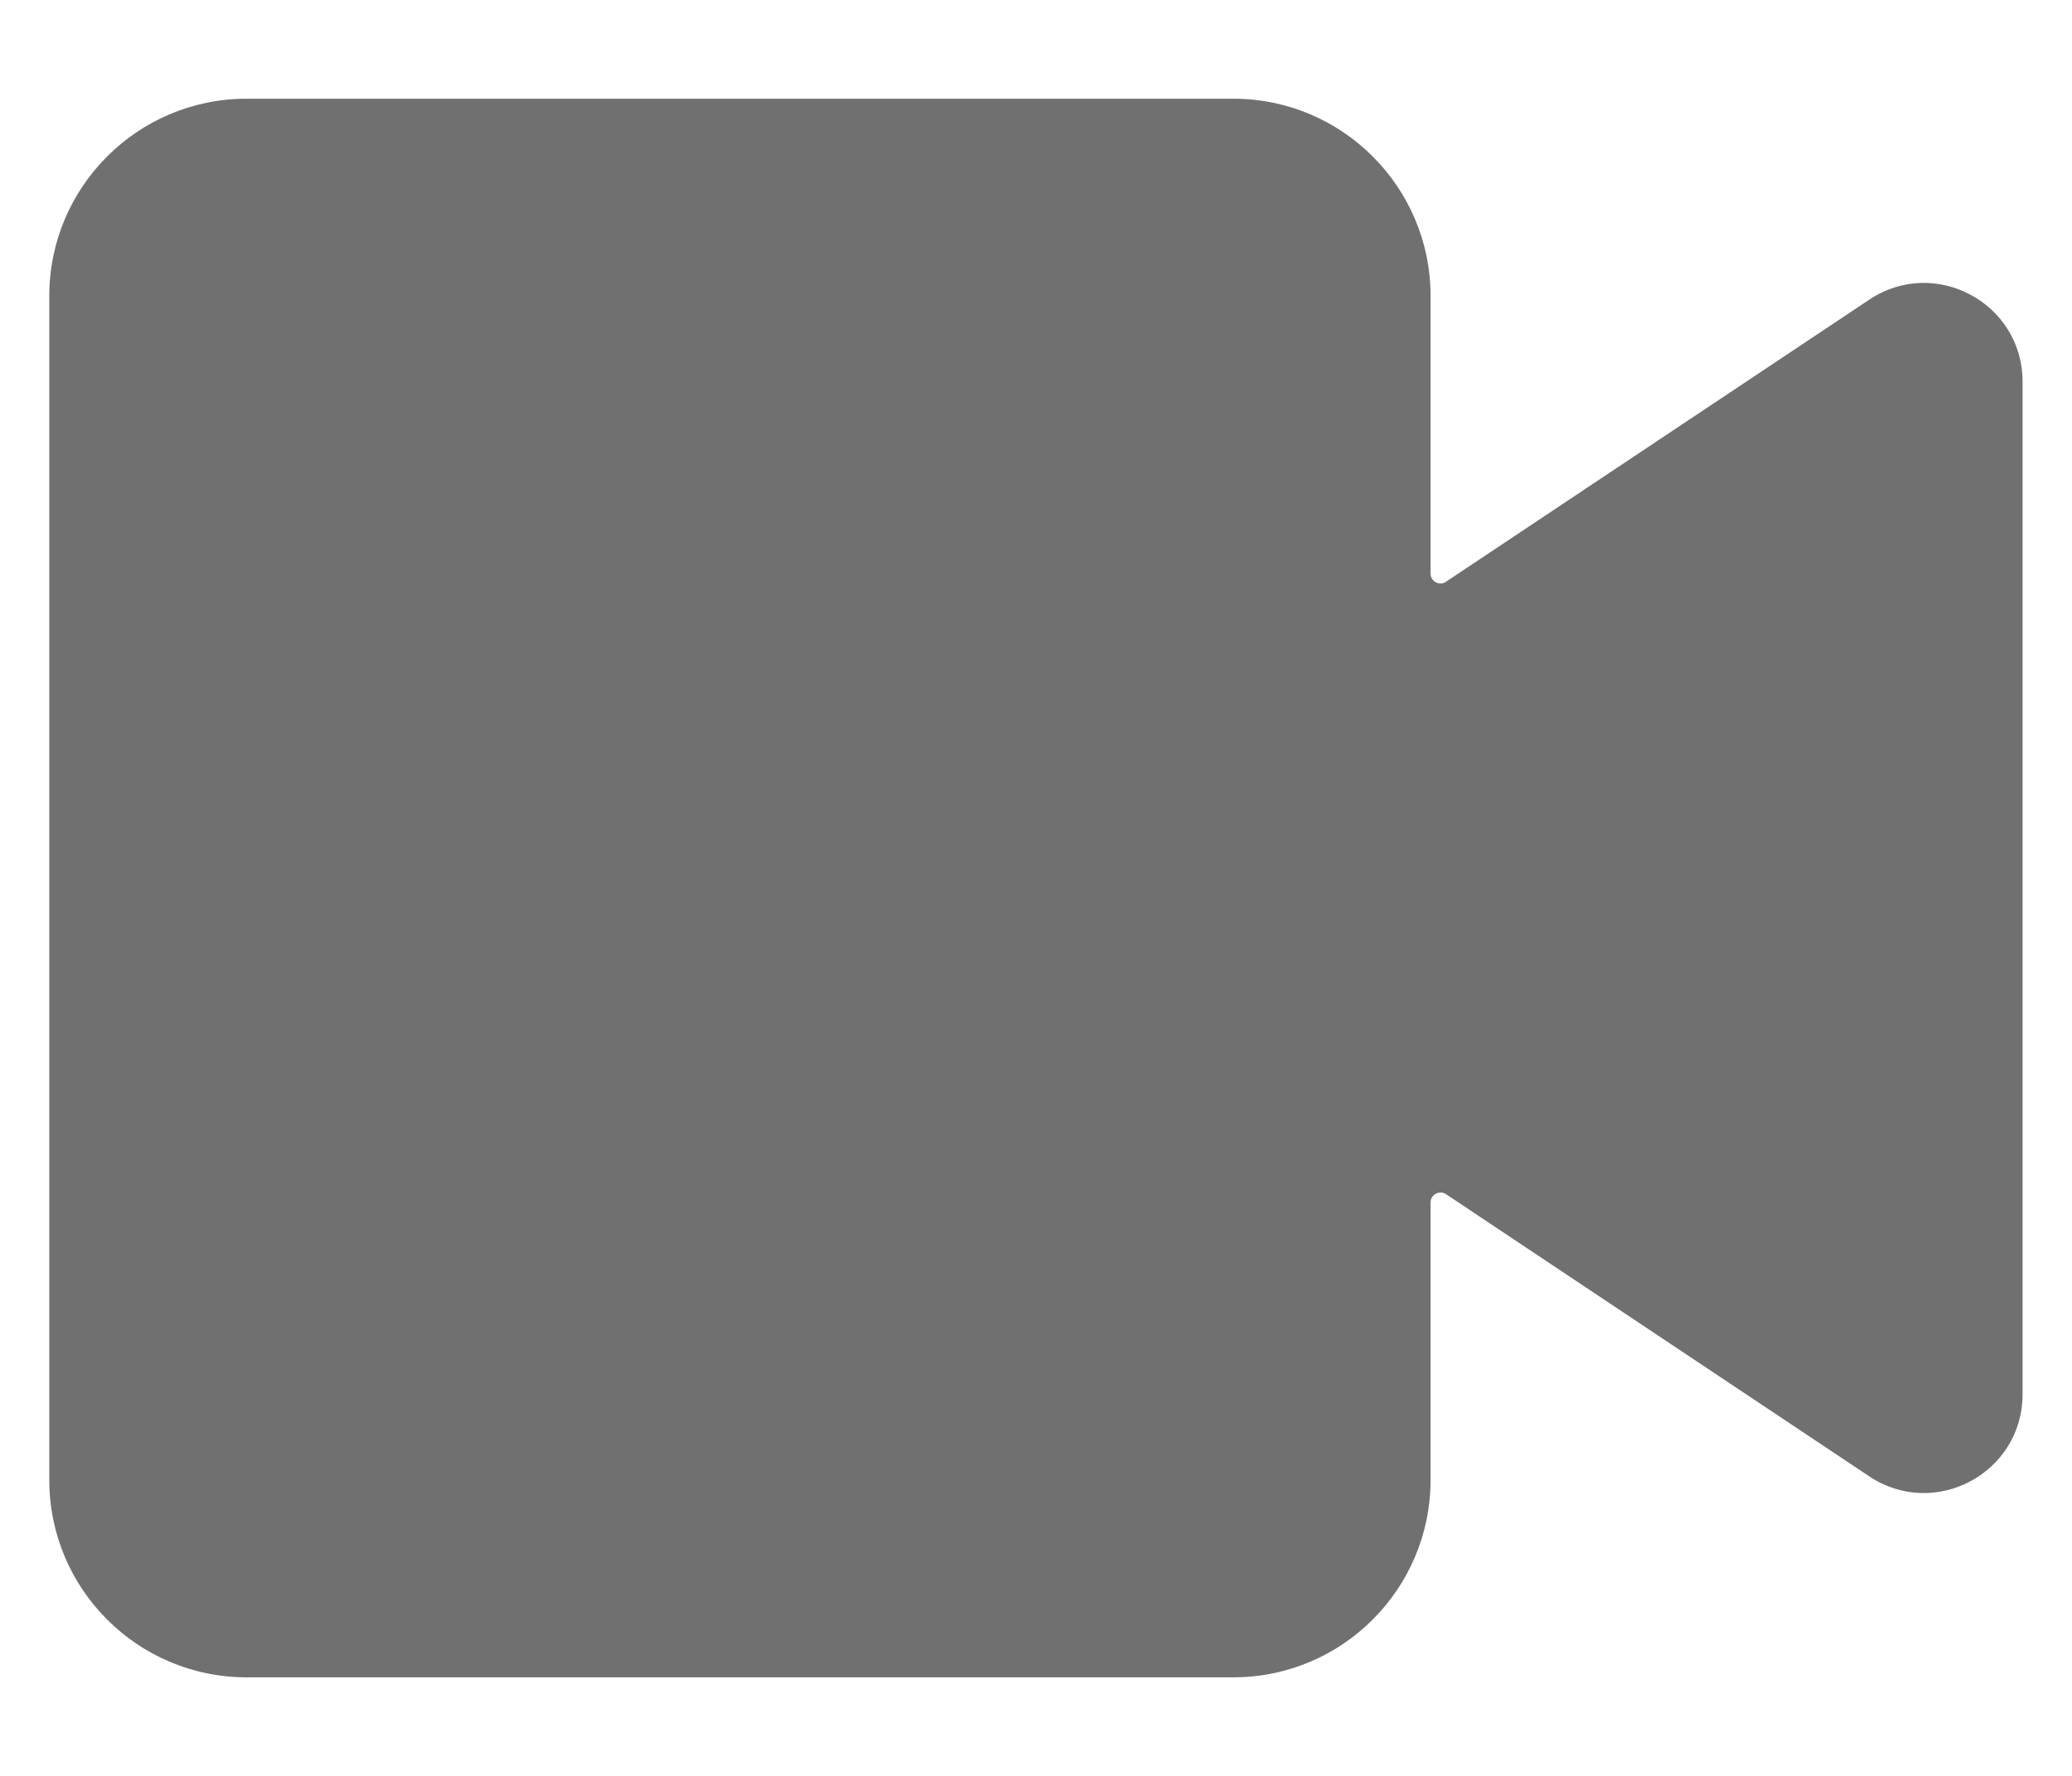
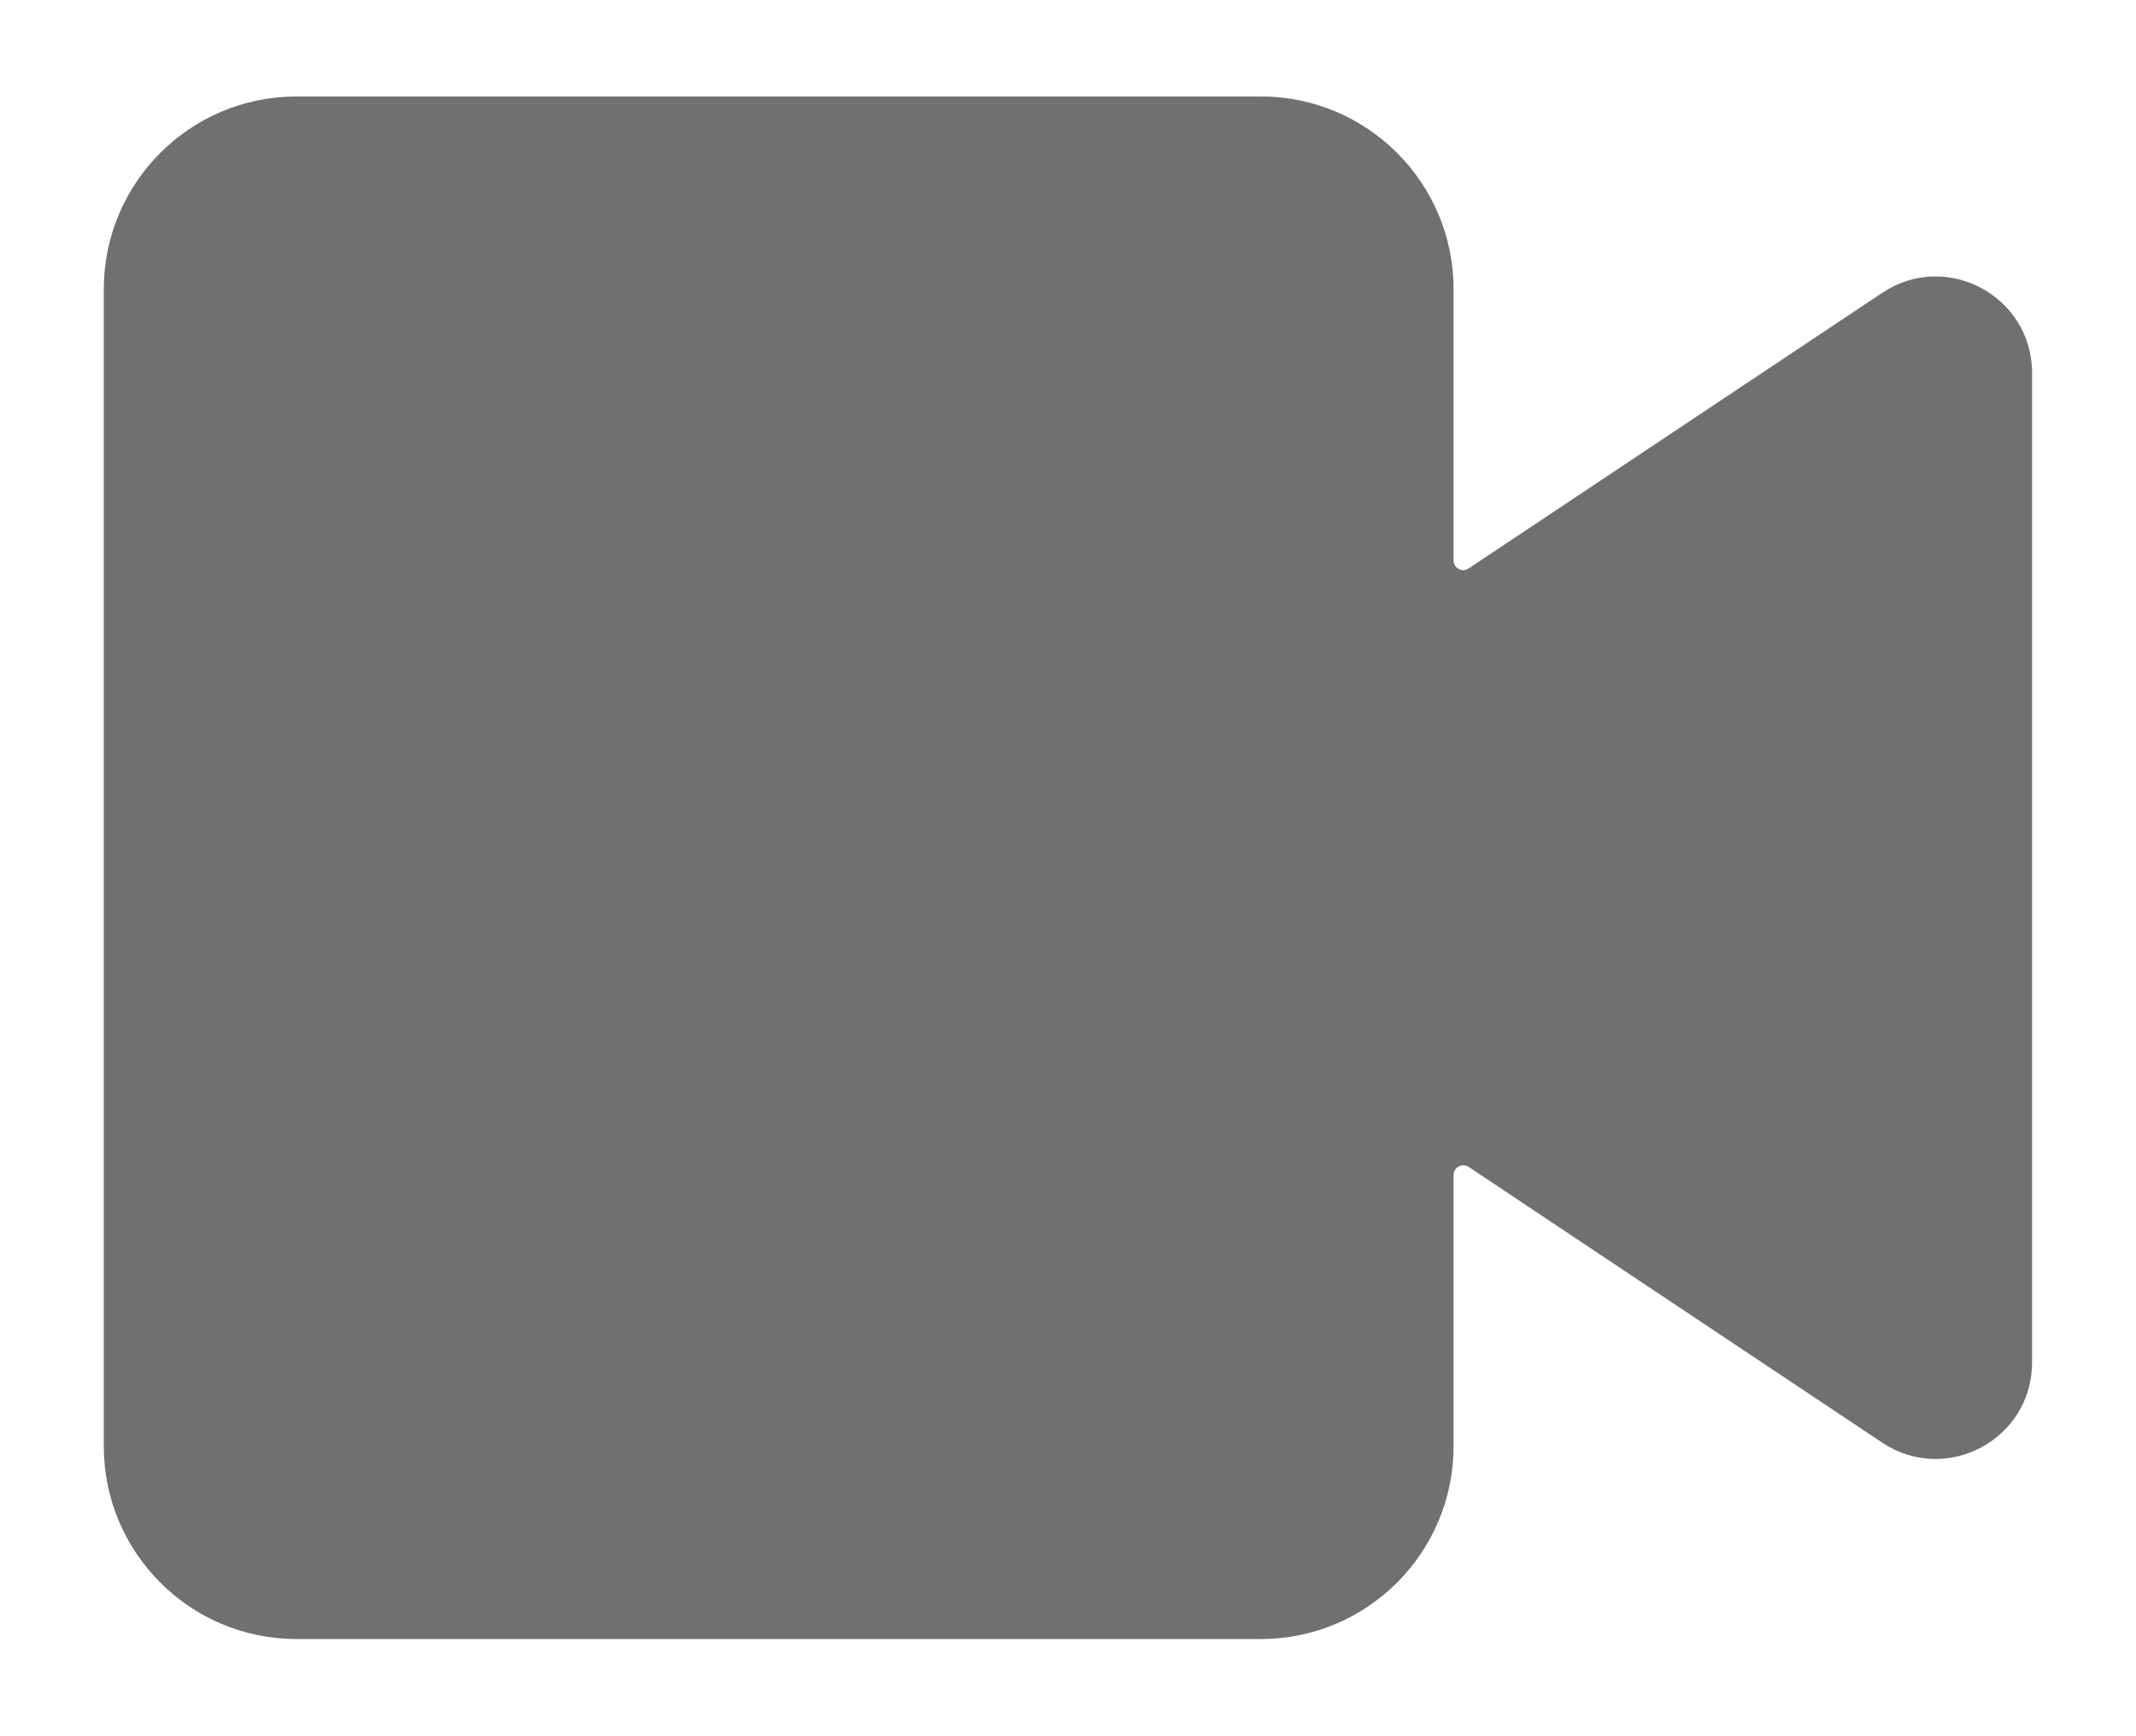
- <svg xmlns="http://www.w3.org/2000/svg" width="14" height="12" viewBox="0 0 14 12" fill="none">
+ <svg xmlns="http://www.w3.org/2000/svg" width="8px" height="6.5px" viewBox="0 0 14 12" fill="none">
  <path fill-rule="evenodd" clip-rule="evenodd" d="M1.666 0.667C0.93 0.667 0.333 1.264 0.333 2V10C0.333 10.737 0.93 11.334 1.666 11.334H8.333C9.069 11.334 9.666 10.737 9.666 10V8.125C9.666 8.072 9.726 8.04 9.77 8.069L12.63 9.976C13.073 10.271 13.666 9.954 13.666 9.421V2.579C13.666 2.047 13.073 1.729 12.63 2.025L9.77 3.931C9.726 3.961 9.666 3.929 9.666 3.876V2C9.666 1.264 9.069 0.667 8.333 0.667H1.666Z" fill="#707070" />
</svg>
